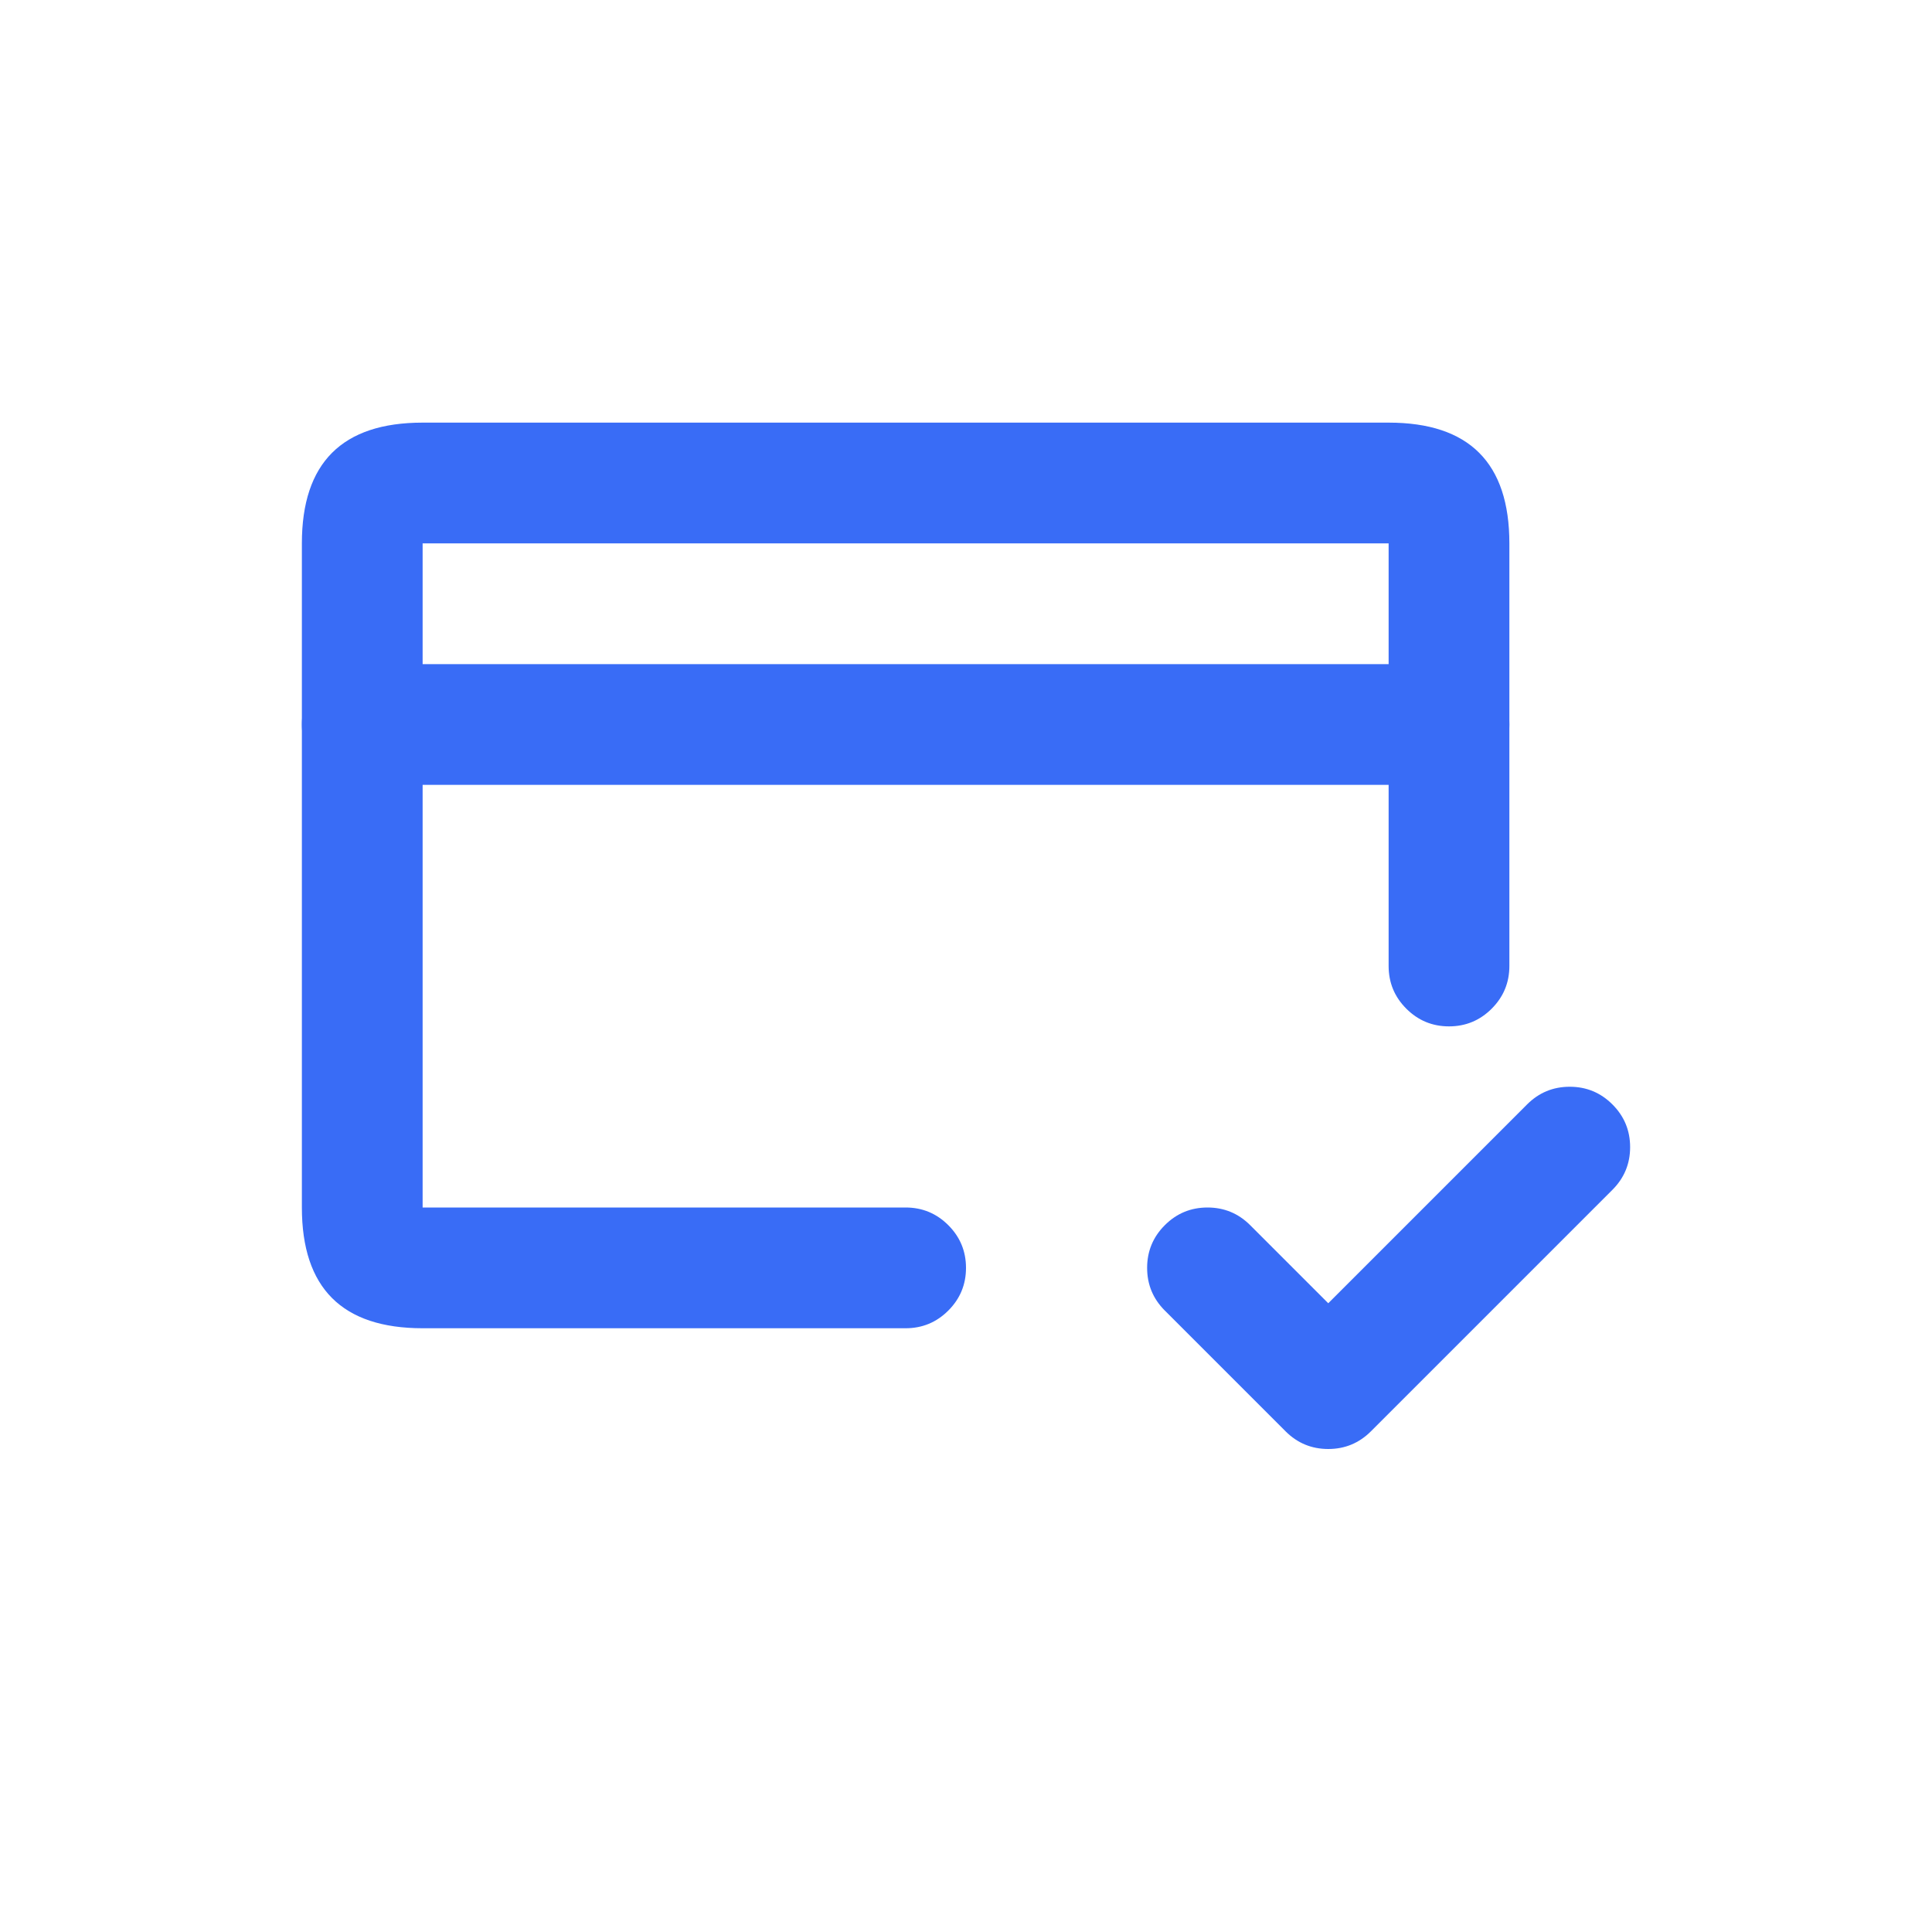
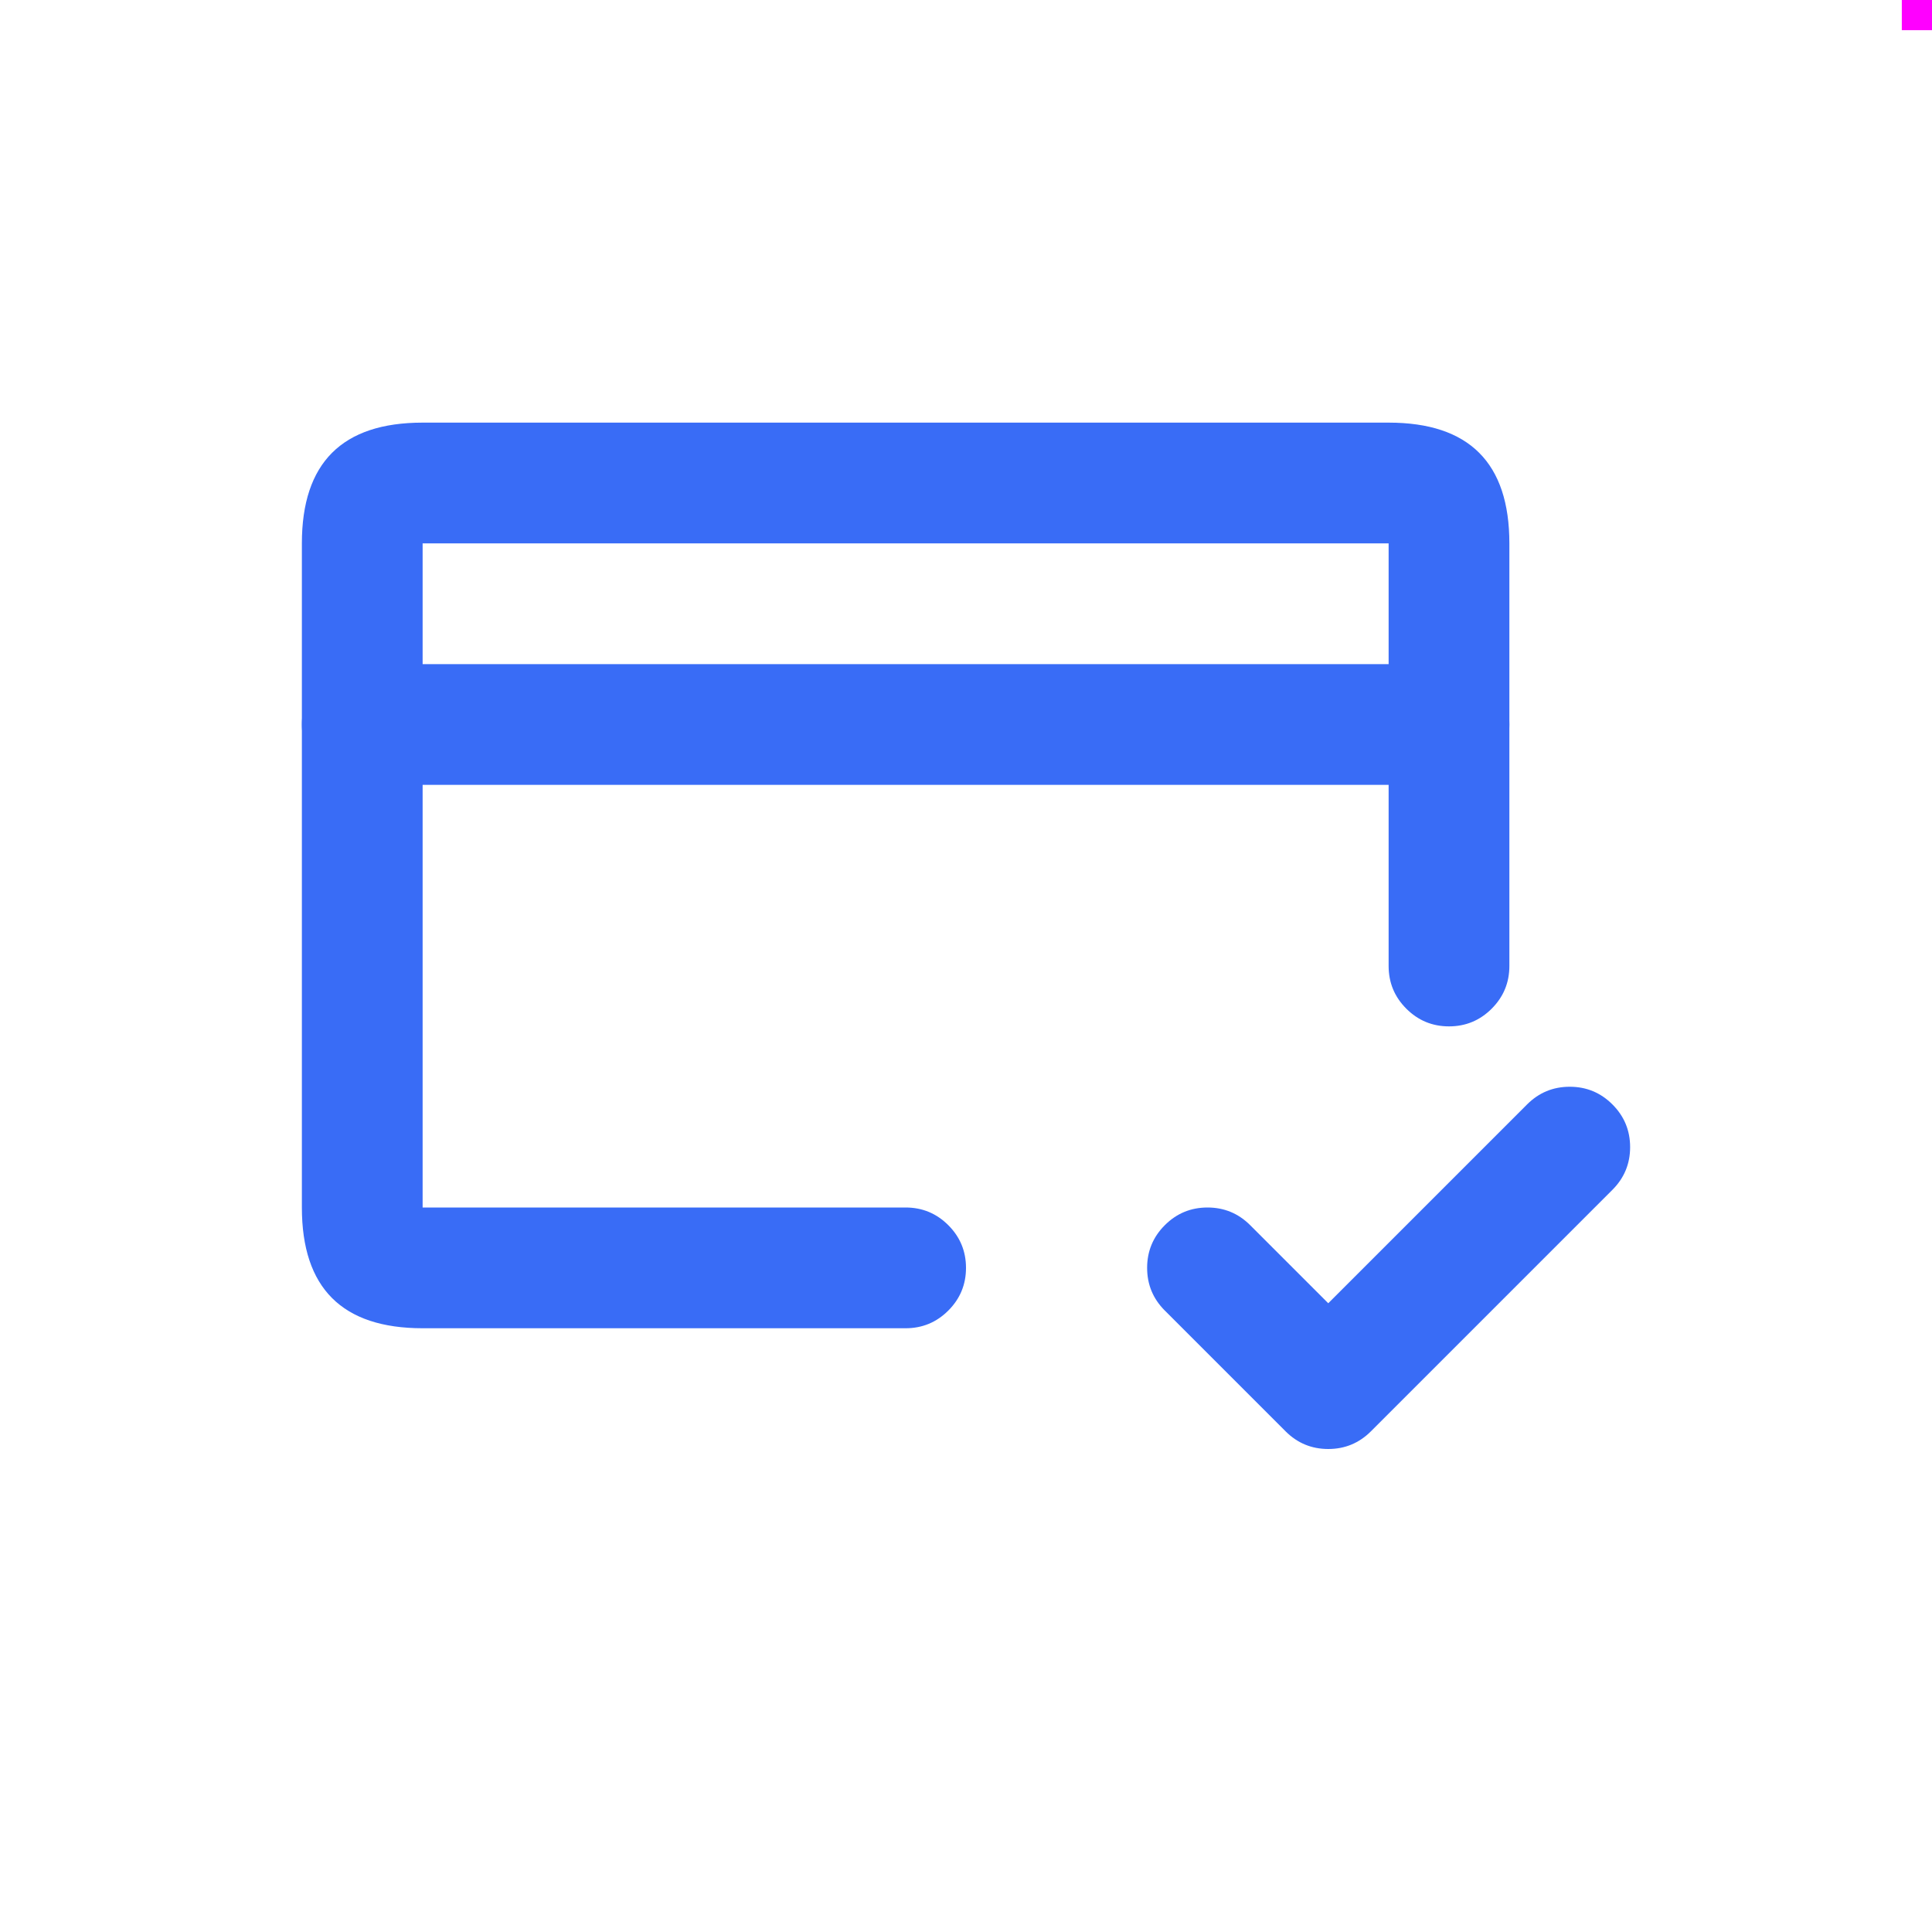
<svg xmlns="http://www.w3.org/2000/svg" width="32" height="32" viewBox="0 0 32 32" fill="none">
  <path fill="#396CF6" d="M15,22 L7,22 Q5,22 5,20 L5,9 Q5,7 7,7 L23,7 Q25,7 25,9 L25,16 Q25,16.414 24.707,16.707 Q24.414,17 24,17 Q23.586,17 23.293,16.707 Q23,16.414 23,16 L23,9 L7,9 L7,20 L15,20 Q15.414,20 15.707,20.293 Q16,20.586 16,21 Q16,21.414 15.707,21.707 Q15.414,22 15,22 Z" />
  <path fill="#396CF6" d="M6,11 L24,11 Q24.414,11 24.707,11.293 Q25,11.586 25,12 Q25,12.414 24.707,12.707 Q24.414,13 24,13 L6,13 Q5.586,13 5.293,12.707 Q5,12.414 5,12 Q5,11.586 5.293,11.293 Q5.586,11 6,11 Z" />
  <path fill="#396CF6" d="M20.707,20.293 L22,21.586 L25.293,18.293 Q25.586,18 26,18 Q26.414,18 26.707,18.293 Q27,18.586 27,19 Q27,19.414 26.707,19.707 L22.707,23.707 Q22.414,24 22,24 Q21.586,24 21.293,23.707 L19.293,21.707 Q19,21.414 19,21 Q19,20.586 19.293,20.293 Q19.586,20 20,20 Q20.414,20 20.707,20.293 Z" />
+   <path d="M31.5 0H32V0.5H31.5Z" fill="#FF00FF" />
</svg>
